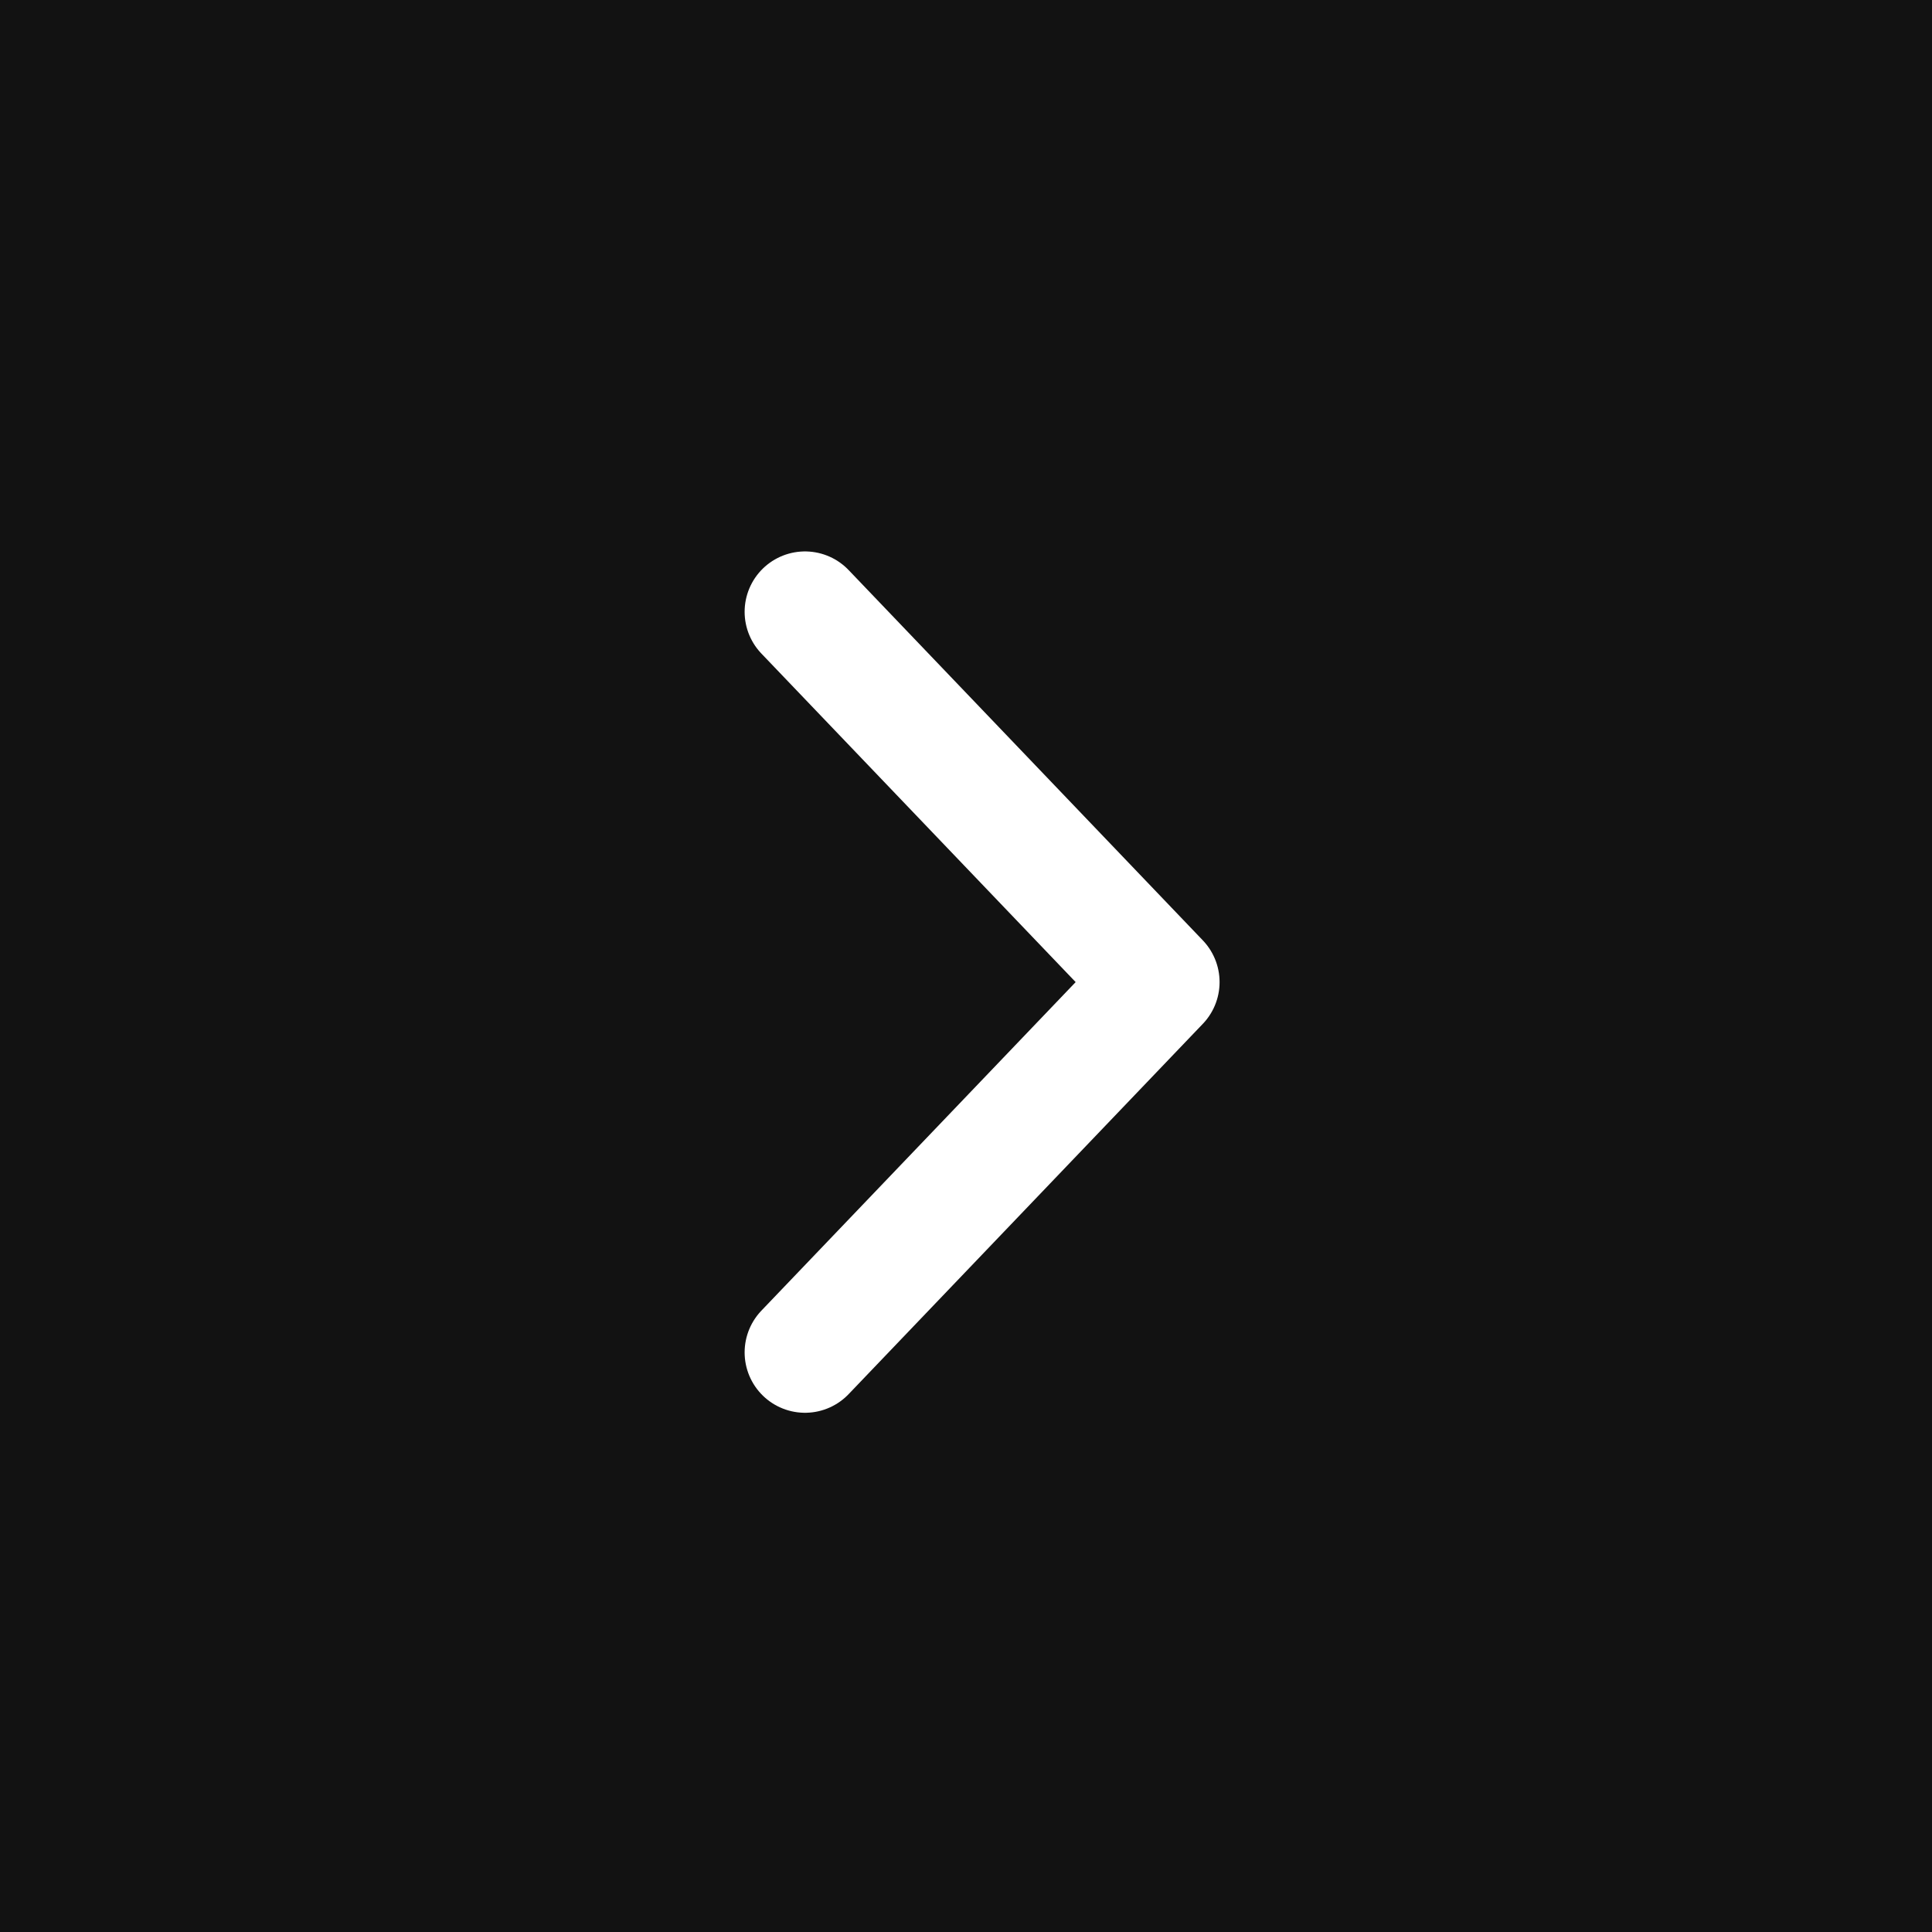
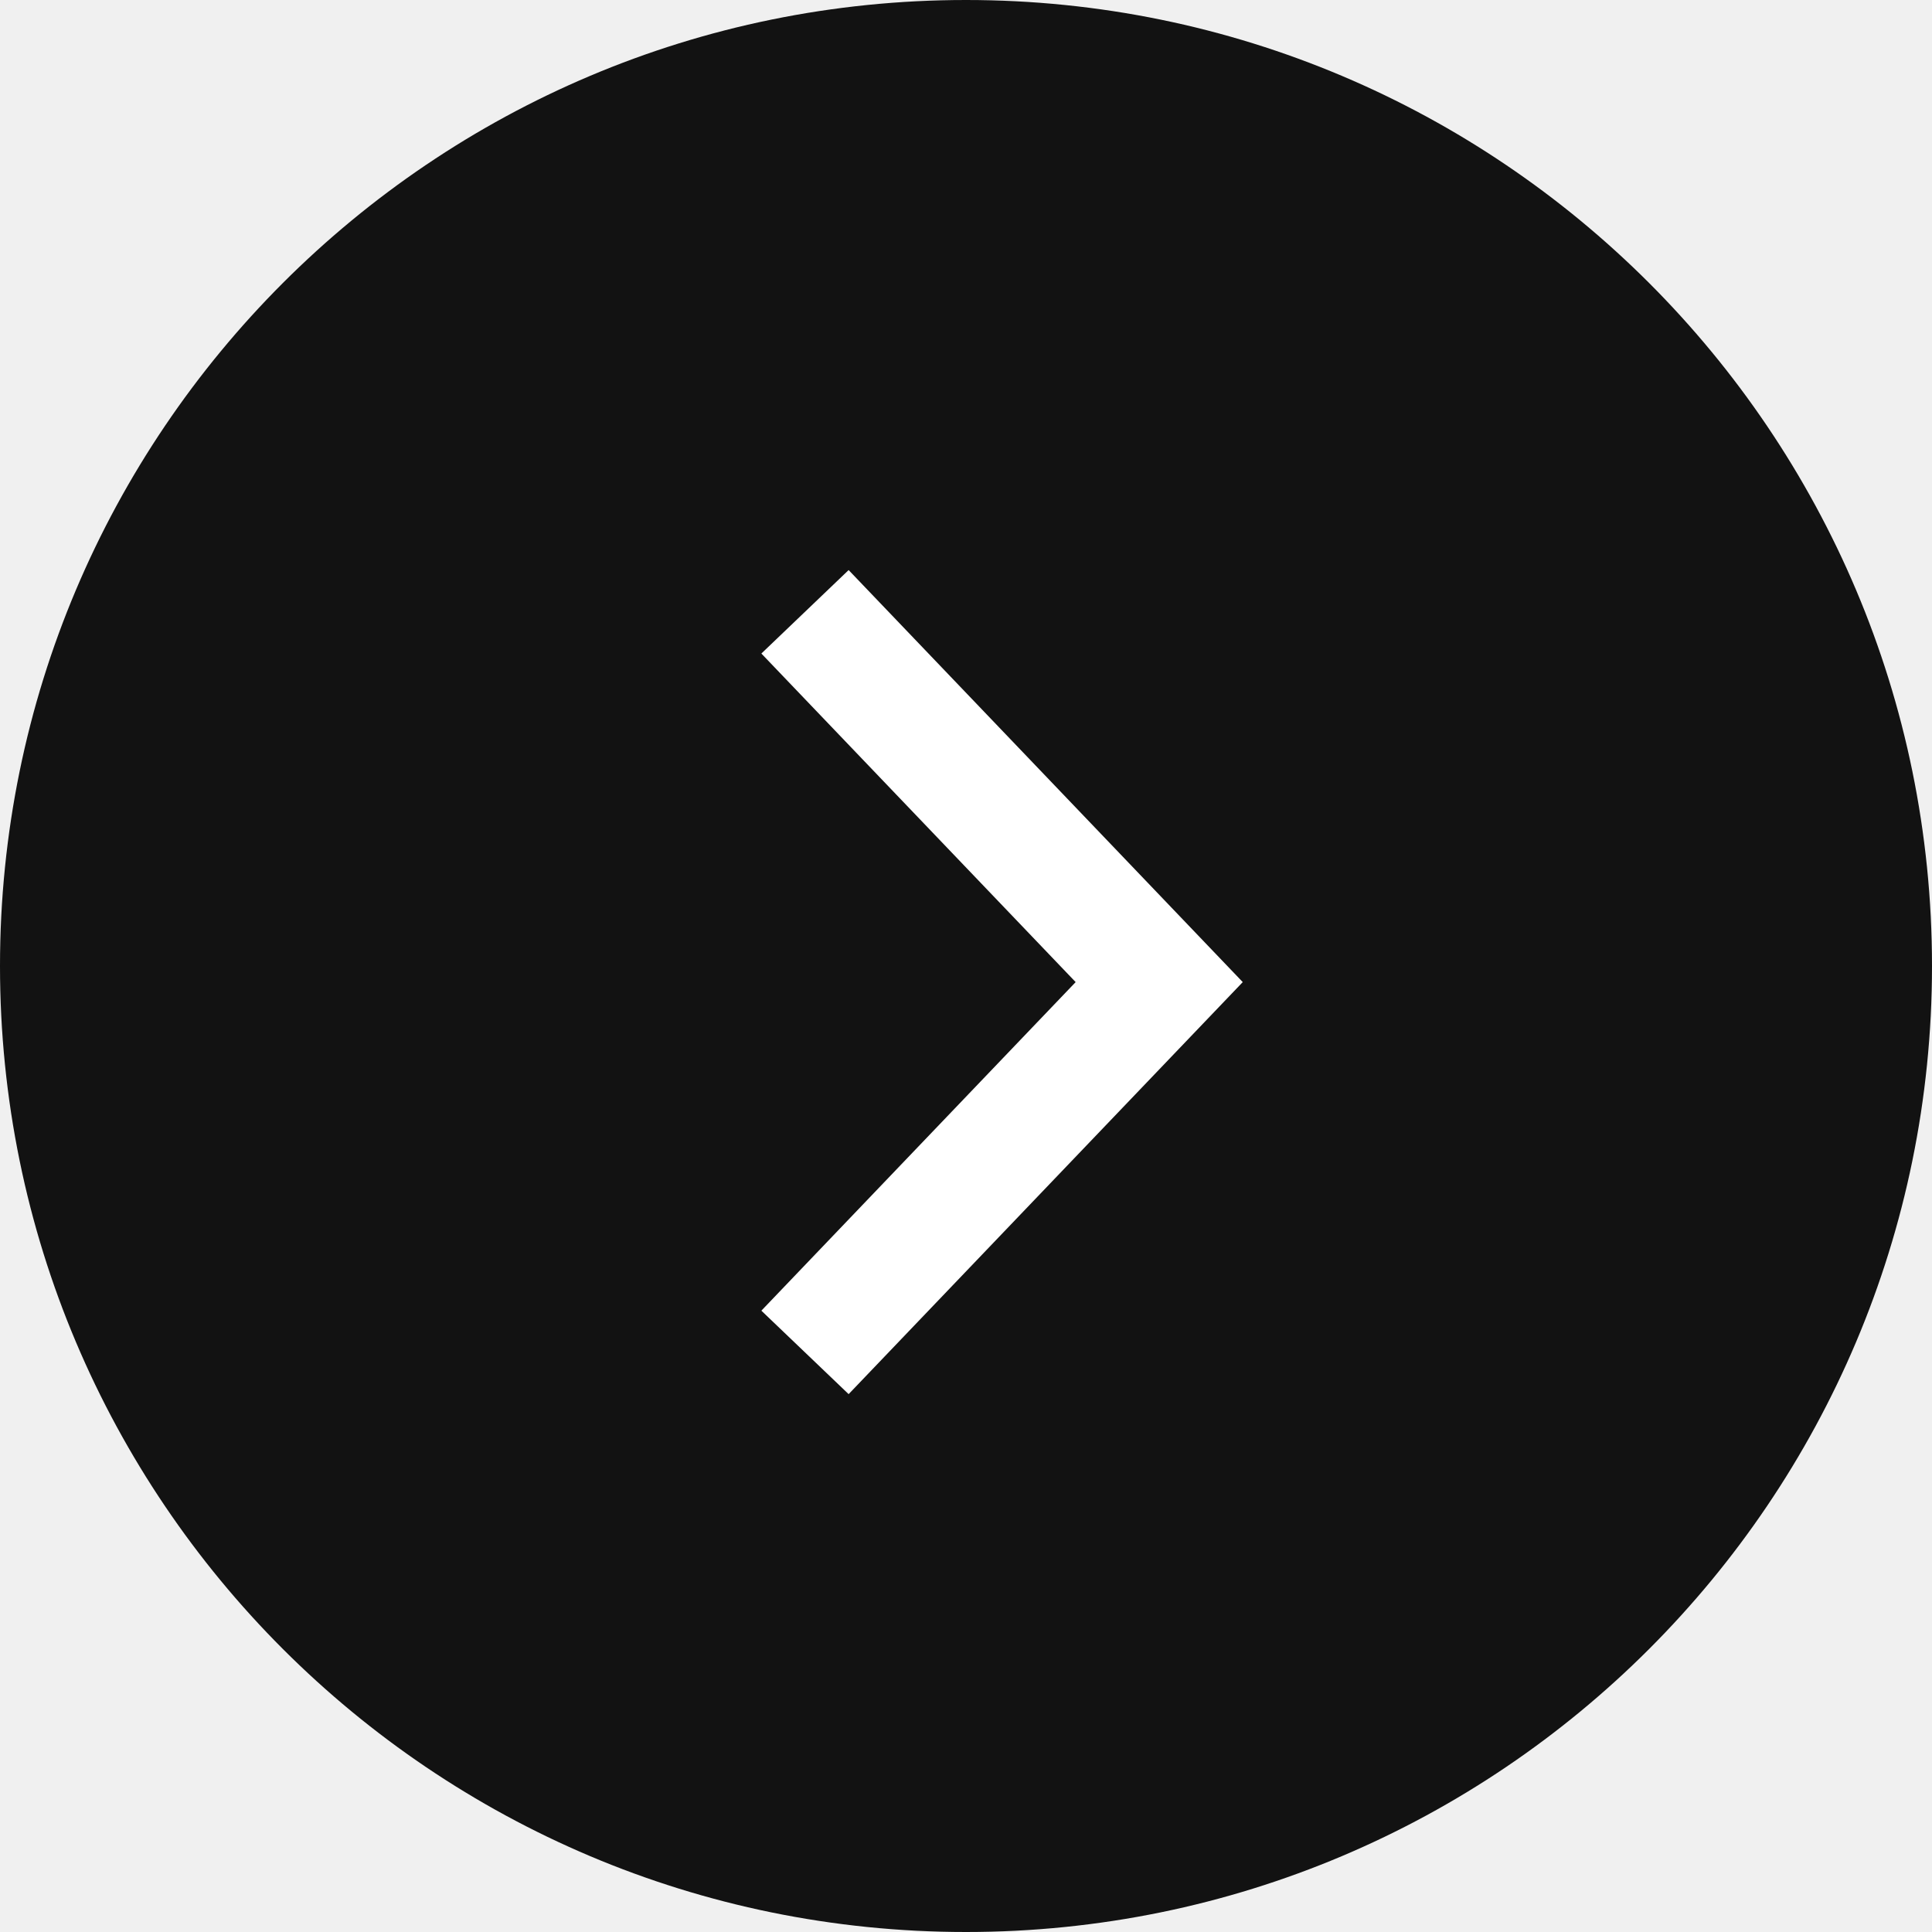
<svg xmlns="http://www.w3.org/2000/svg" width="60px" height="60px" viewBox="0 0 60 60" version="1.1">
  <g id="Desktop-Mockups" stroke="none" stroke-width="1" fill="none" fill-rule="evenodd">
-     <g id="Home-Page" transform="translate(-1229, -882)">
-       <g id="Featured-Project" transform="translate(150, 561)">
-         <g id="Carousel-Controls" transform="translate(0, 321)">
-           <g id="Next" transform="translate(1079, 0)">
-             <rect id="Rectangle" fill="#121212" x="0" y="0" width="60" height="60" />
-             <polyline id="Path" stroke="#FFFFFF" stroke-width="3.75" stroke-linecap="round" stroke-linejoin="round" points="25 42 36 30.5 25 19" />
+     <g id="Project-Pages" transform="translate(-1230, -2230)">
+       <g id="Background-Section" transform="translate(151, 1176)">
+         <g id="Carousel" transform="translate(0, 734)">
+           <g id="Carousel-Controls" transform="translate(0, 320)">
+             <g id="Next" transform="translate(1079, 0)">
+               <rect id="Rectangle" fill="#121212" x="0" y="0" width="60" height="60" rx="30" />
+               <polyline id="Path" stroke="#FFFFFF" stroke-width="3.75" points="25 42 36 30.5 25 19" />
+             </g>
          </g>
        </g>
      </g>
    </g>
  </g>
</svg>
